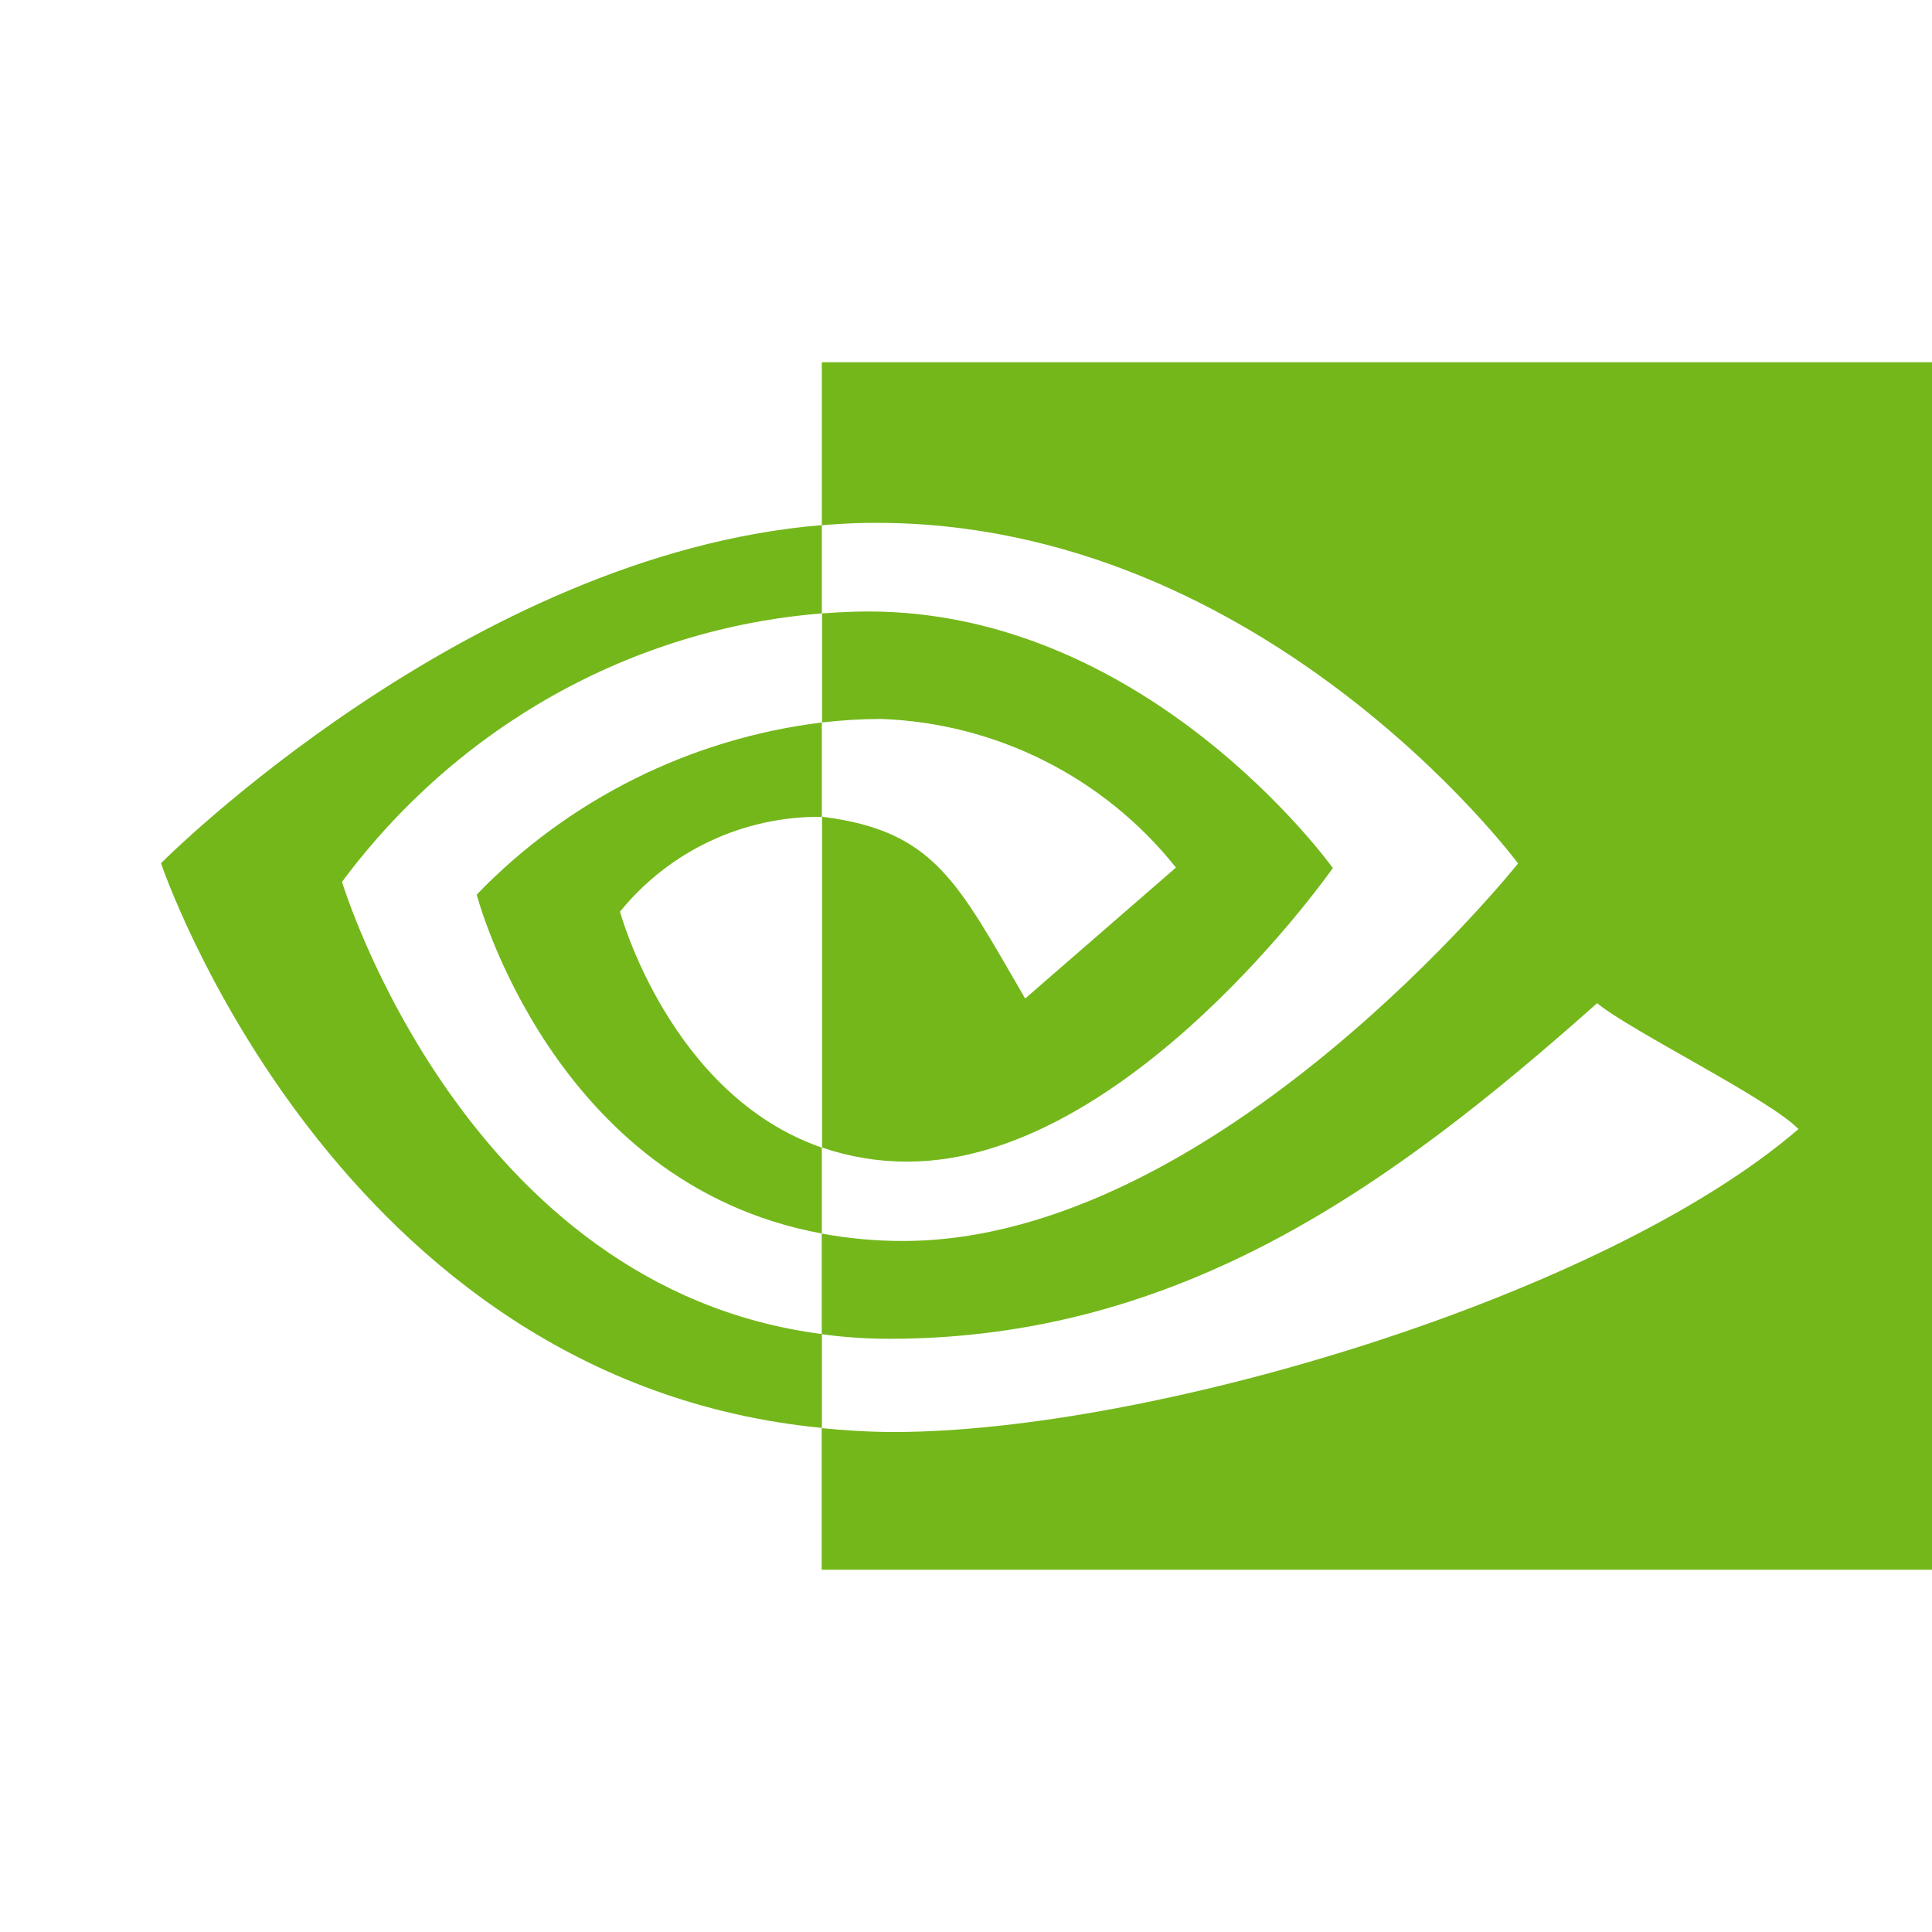
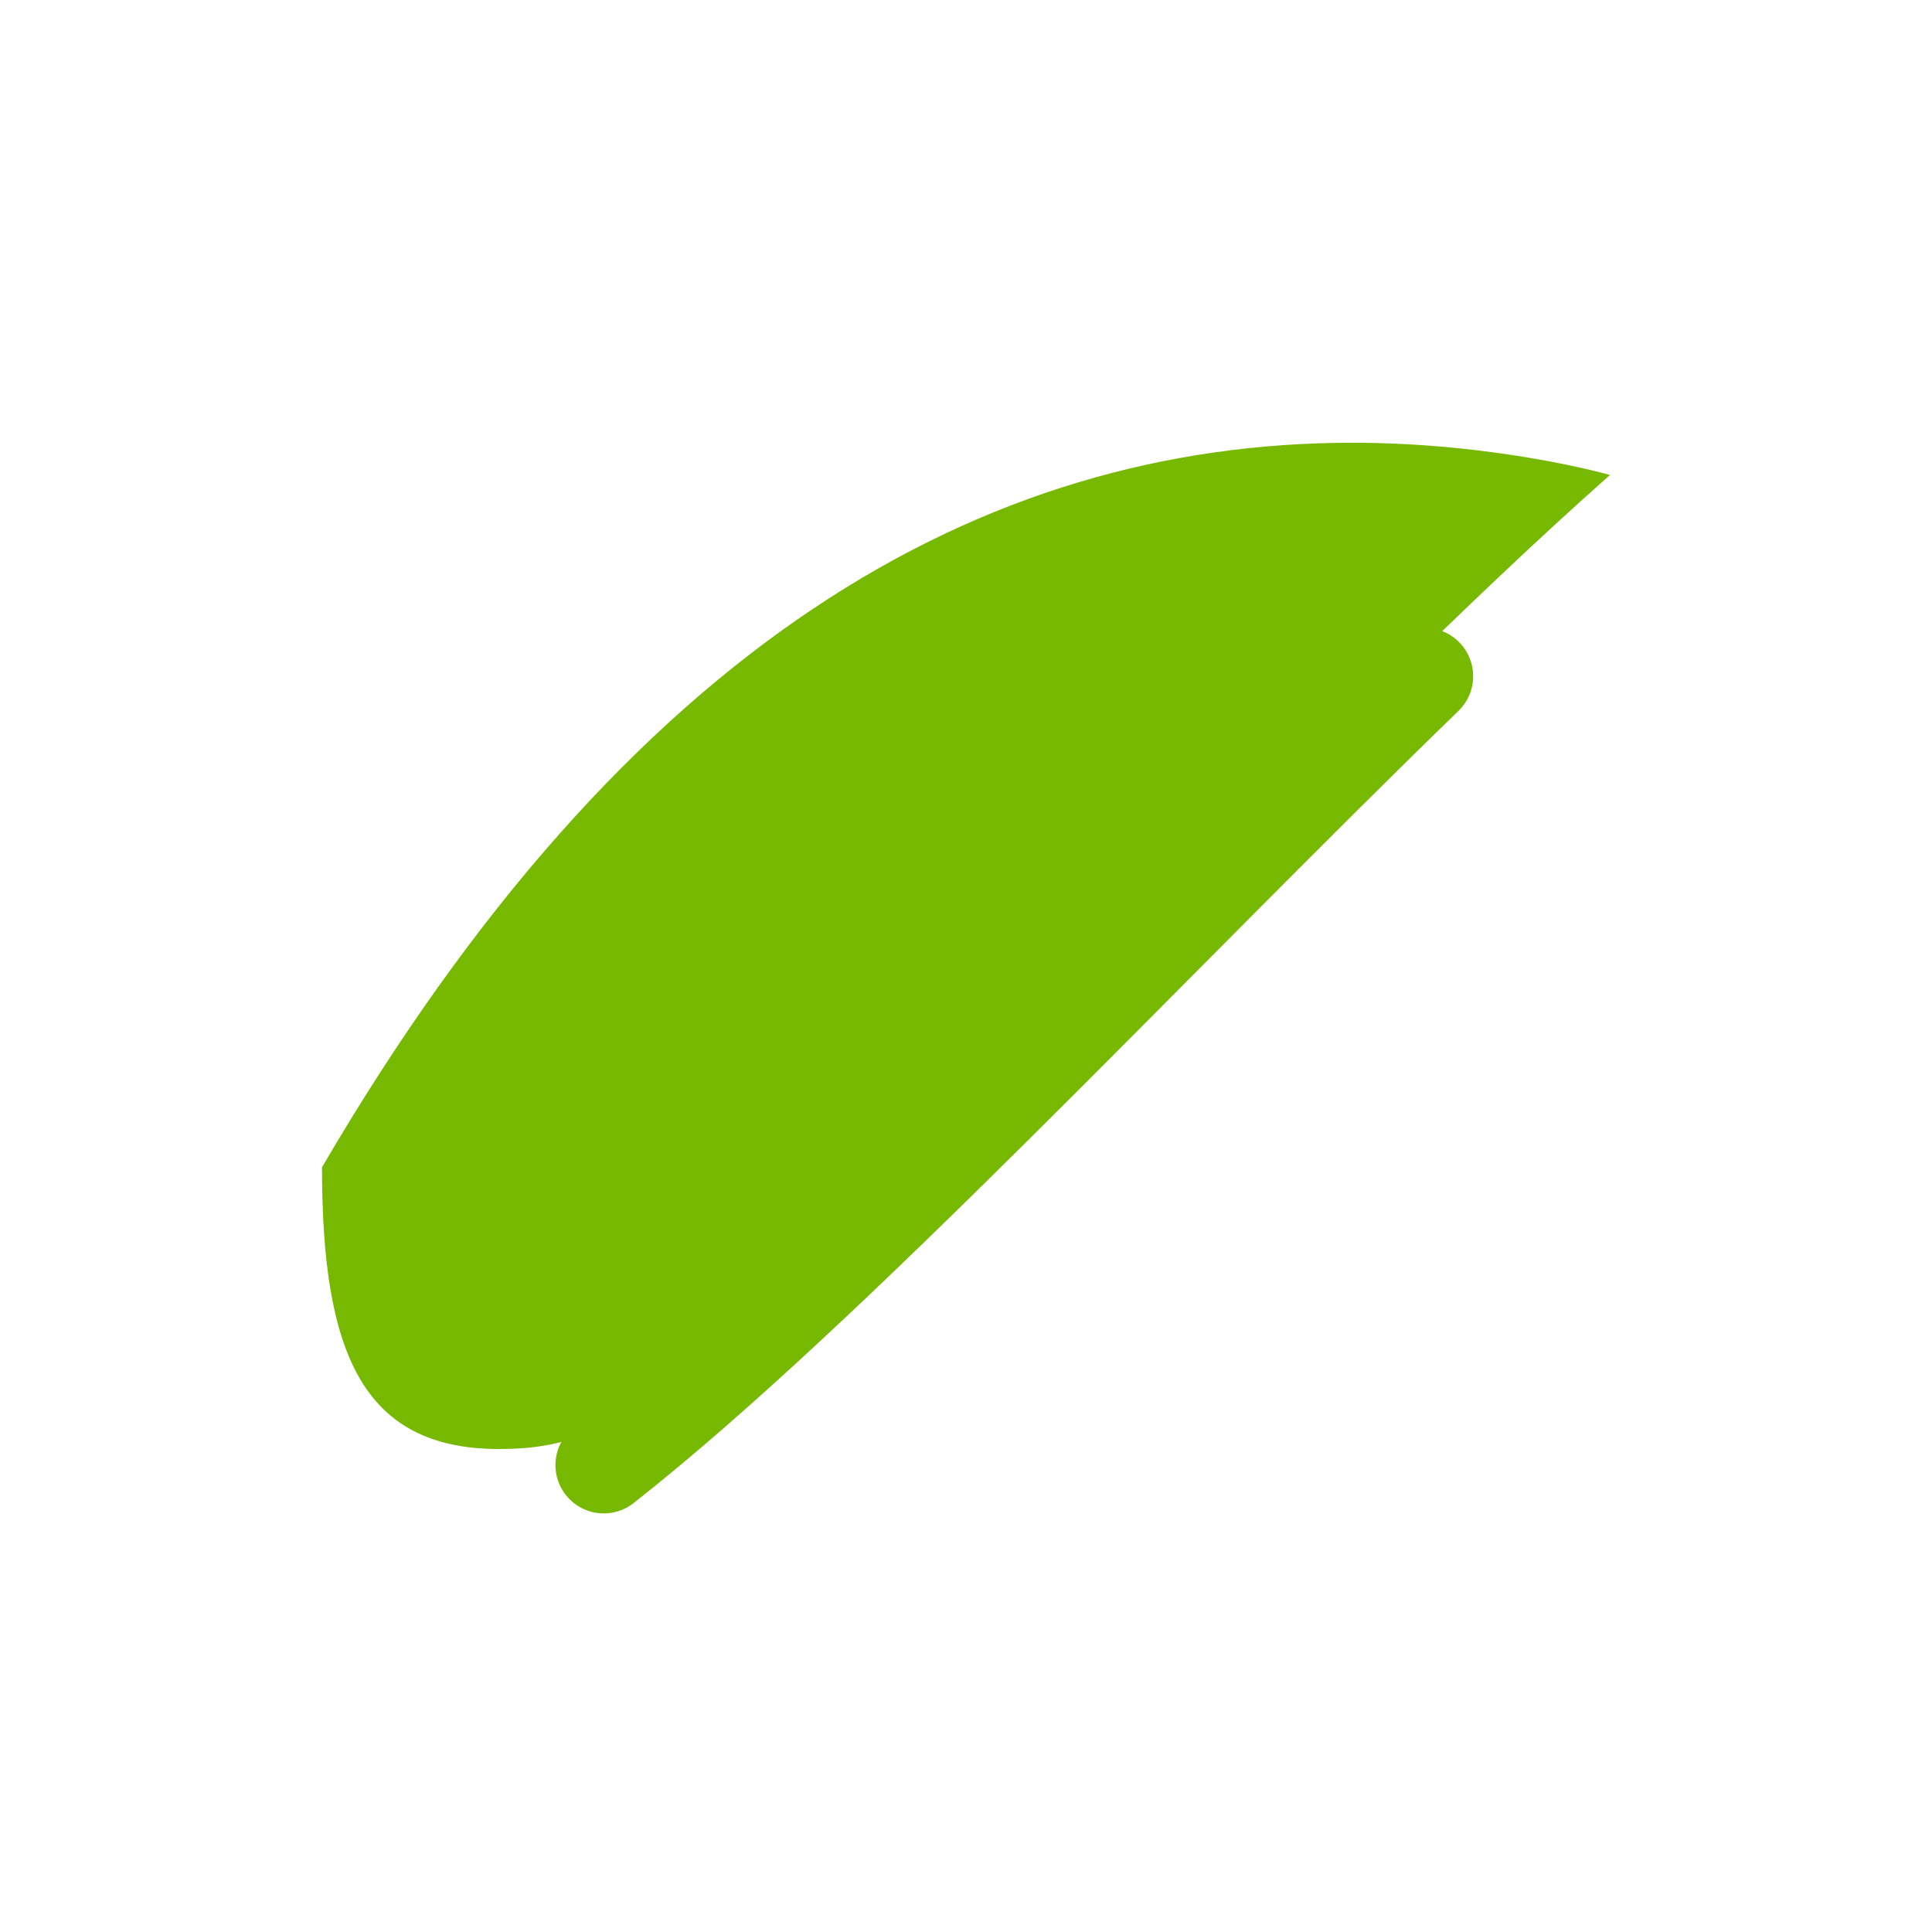
- <svg xmlns="http://www.w3.org/2000/svg" height="1em" style="flex:none;line-height:1" viewBox="0 0 24 24" width="1em">
-   <path d="M10.212 8.976V7.62c.127-.01.256-.017.388-.021 3.596-.117 5.957 3.184 5.957 3.184s-2.548 3.647-5.282 3.647a3.227 3.227 0 01-1.063-.175v-4.109c1.4.174 1.681.812 2.523 2.258l1.873-1.627a4.905 4.905 0 00-3.67-1.846 6.594 6.594 0 00-.729.044m0-4.476v2.025c.13-.01.259-.019.388-.024 5.002-.174 8.261 4.226 8.261 4.226s-3.743 4.69-7.643 4.69c-.338 0-.675-.031-1.007-.092v1.25c.278.038.558.057.838.057 3.629 0 6.253-1.91 8.794-4.169.421.347 2.146 1.193 2.501 1.564-2.416 2.083-8.048 3.763-11.24 3.763-.308 0-.603-.02-.894-.048V19.5H24v-15H10.21zm0 9.756v1.068c-3.356-.616-4.287-4.21-4.287-4.21a7.173 7.173 0 014.287-2.138v1.172h-.005a3.182 3.182 0 00-2.502 1.178s.615 2.276 2.507 2.931m-5.961-3.3c1.436-1.935 3.604-3.148 5.961-3.336V6.523C5.81 6.887 2 10.723 2 10.723s2.158 6.427 8.21 7.015v-1.166C5.77 16 4.25 10.958 4.25 10.958h-.002z" fill="#74B71B" fill-rule="nonzero" />
+ <svg xmlns="http://www.w3.org/2000/svg" viewBox="0 0 24 24" fill="none">
+   <path d="M4 14.5c3.8-6.5 8.2-9 12.8-9 1.8 0 3.2.4 3.2.4C16.5 9 12 14 8.2 17.2c-.7.6-1.2.8-2 .8C4.5 18 4 16.8 4 14.5Z" fill="#76B900" />
+   <path d="M7.5 18.2c2.8-2.2 6.8-6.5 10.2-9.8" stroke="#76B900" stroke-width="1.2" stroke-linecap="round" />
</svg>
